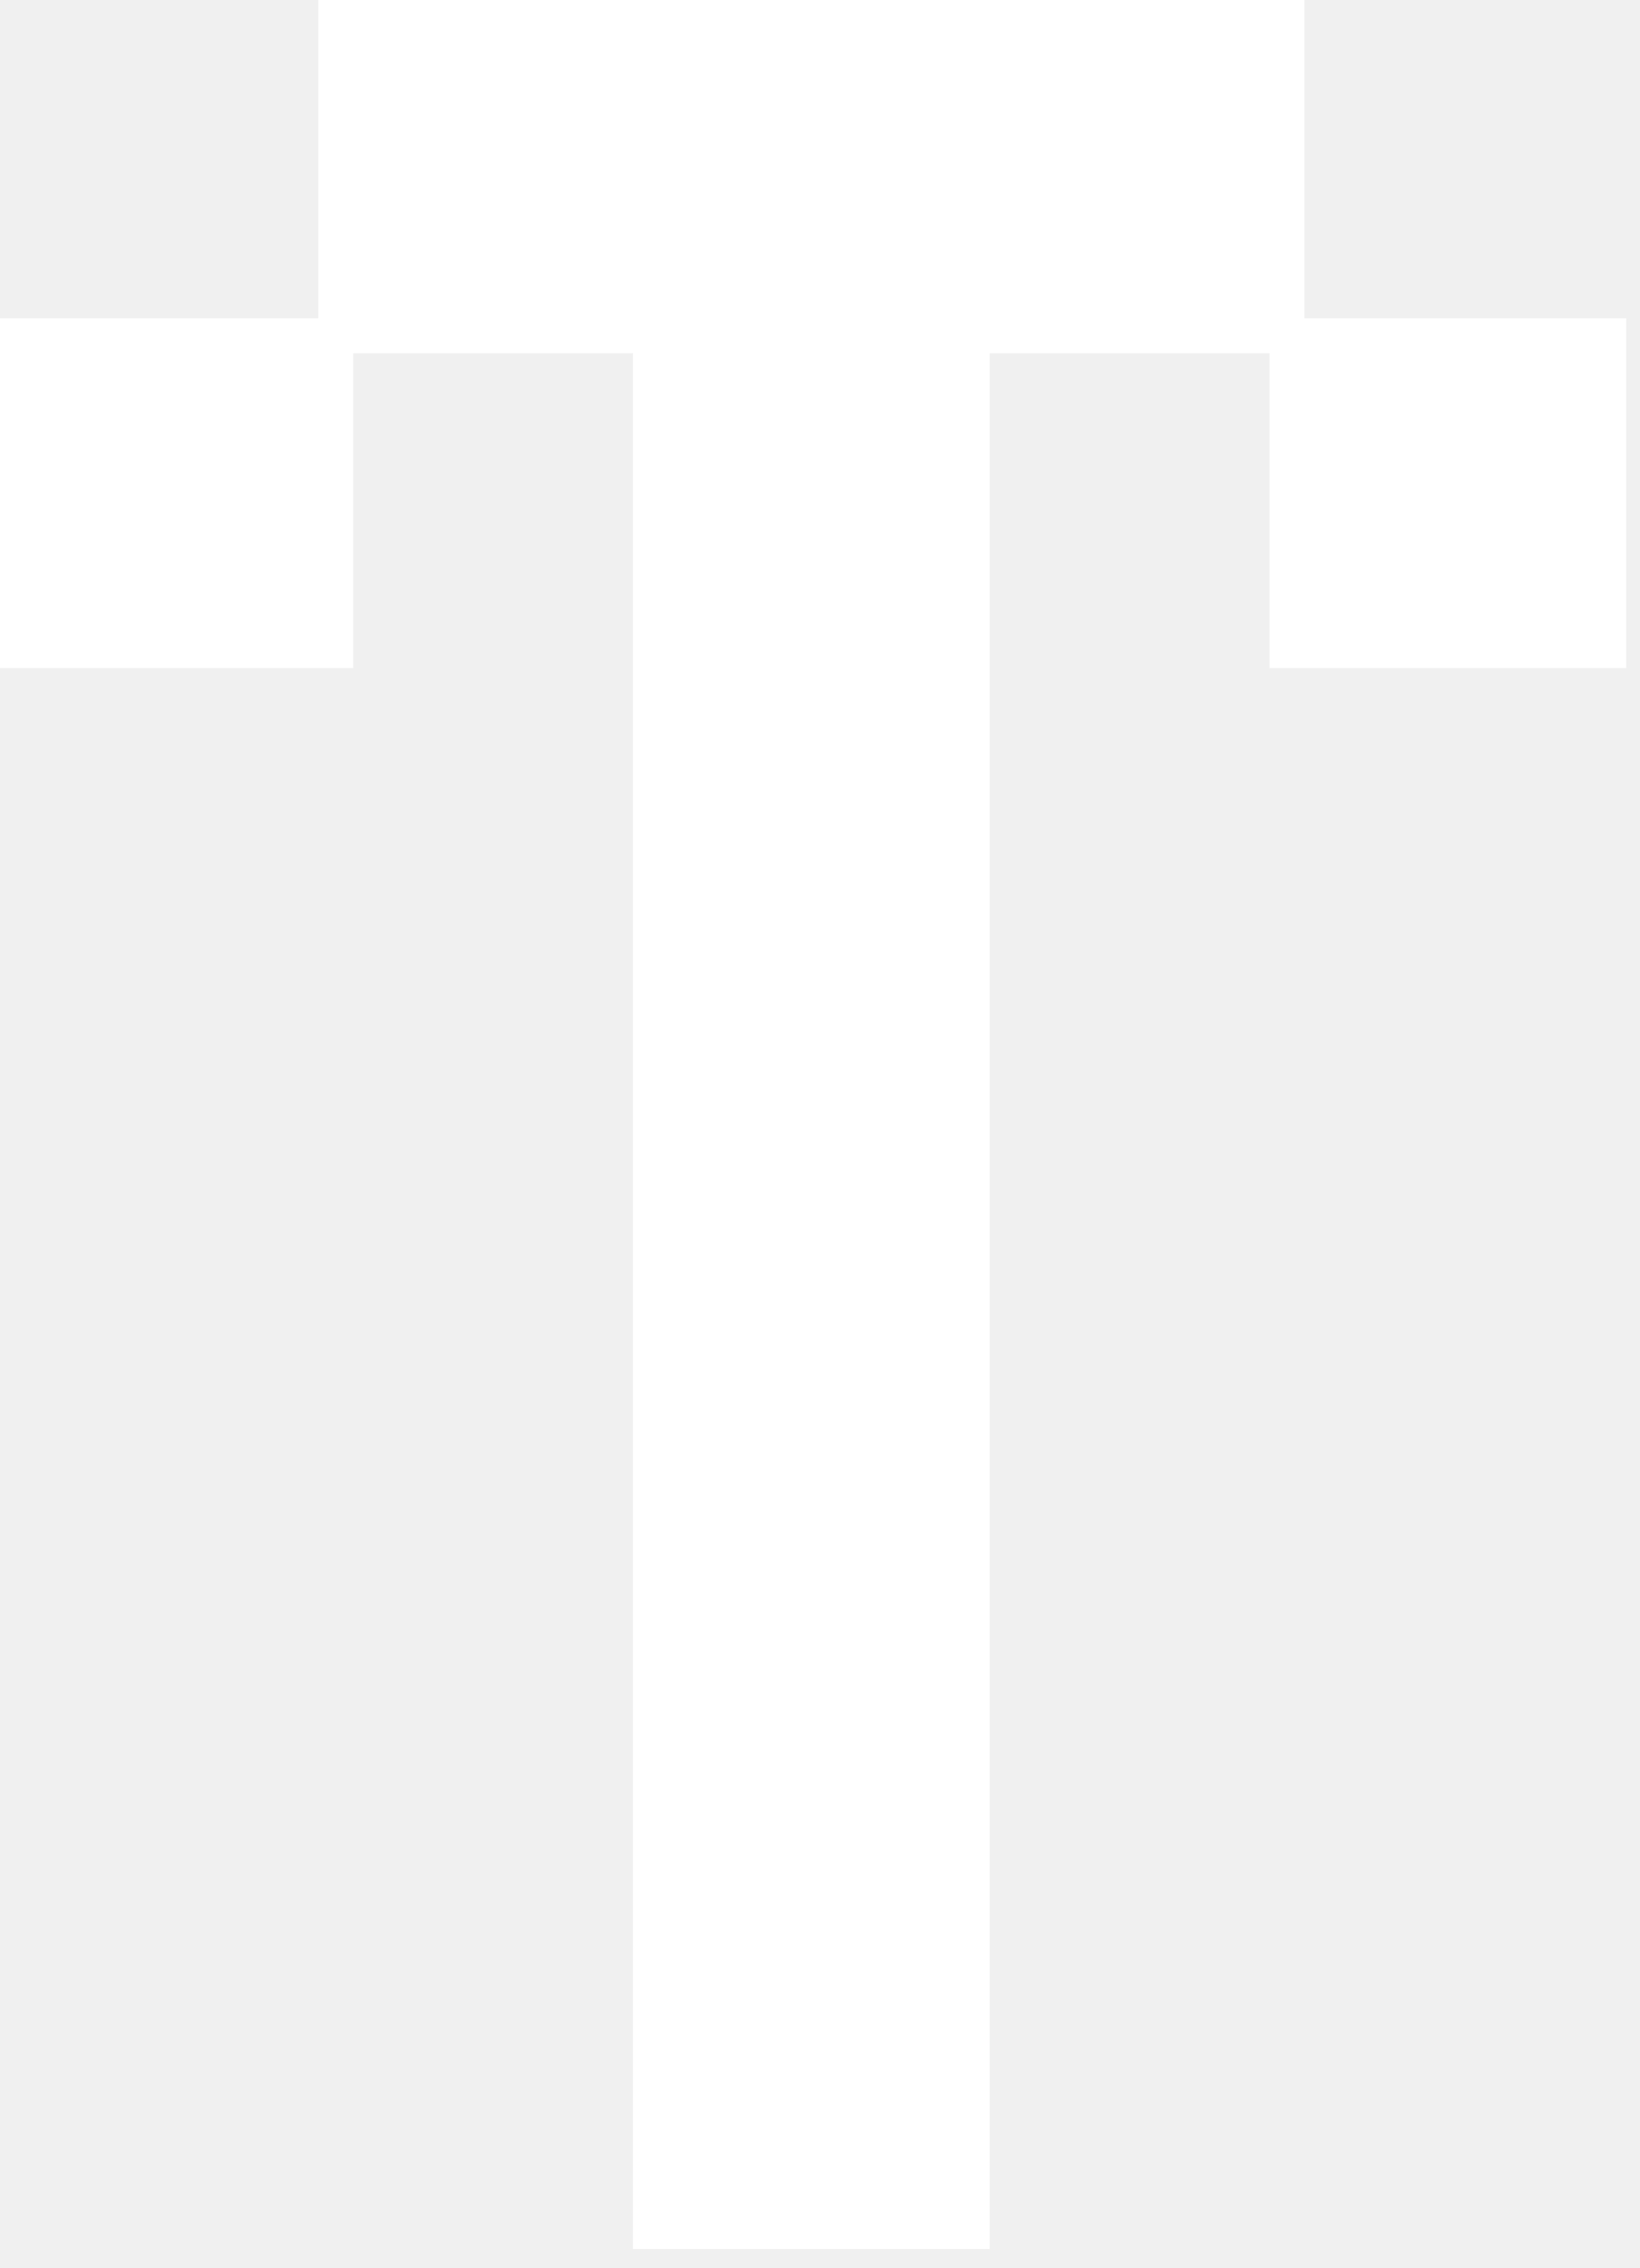
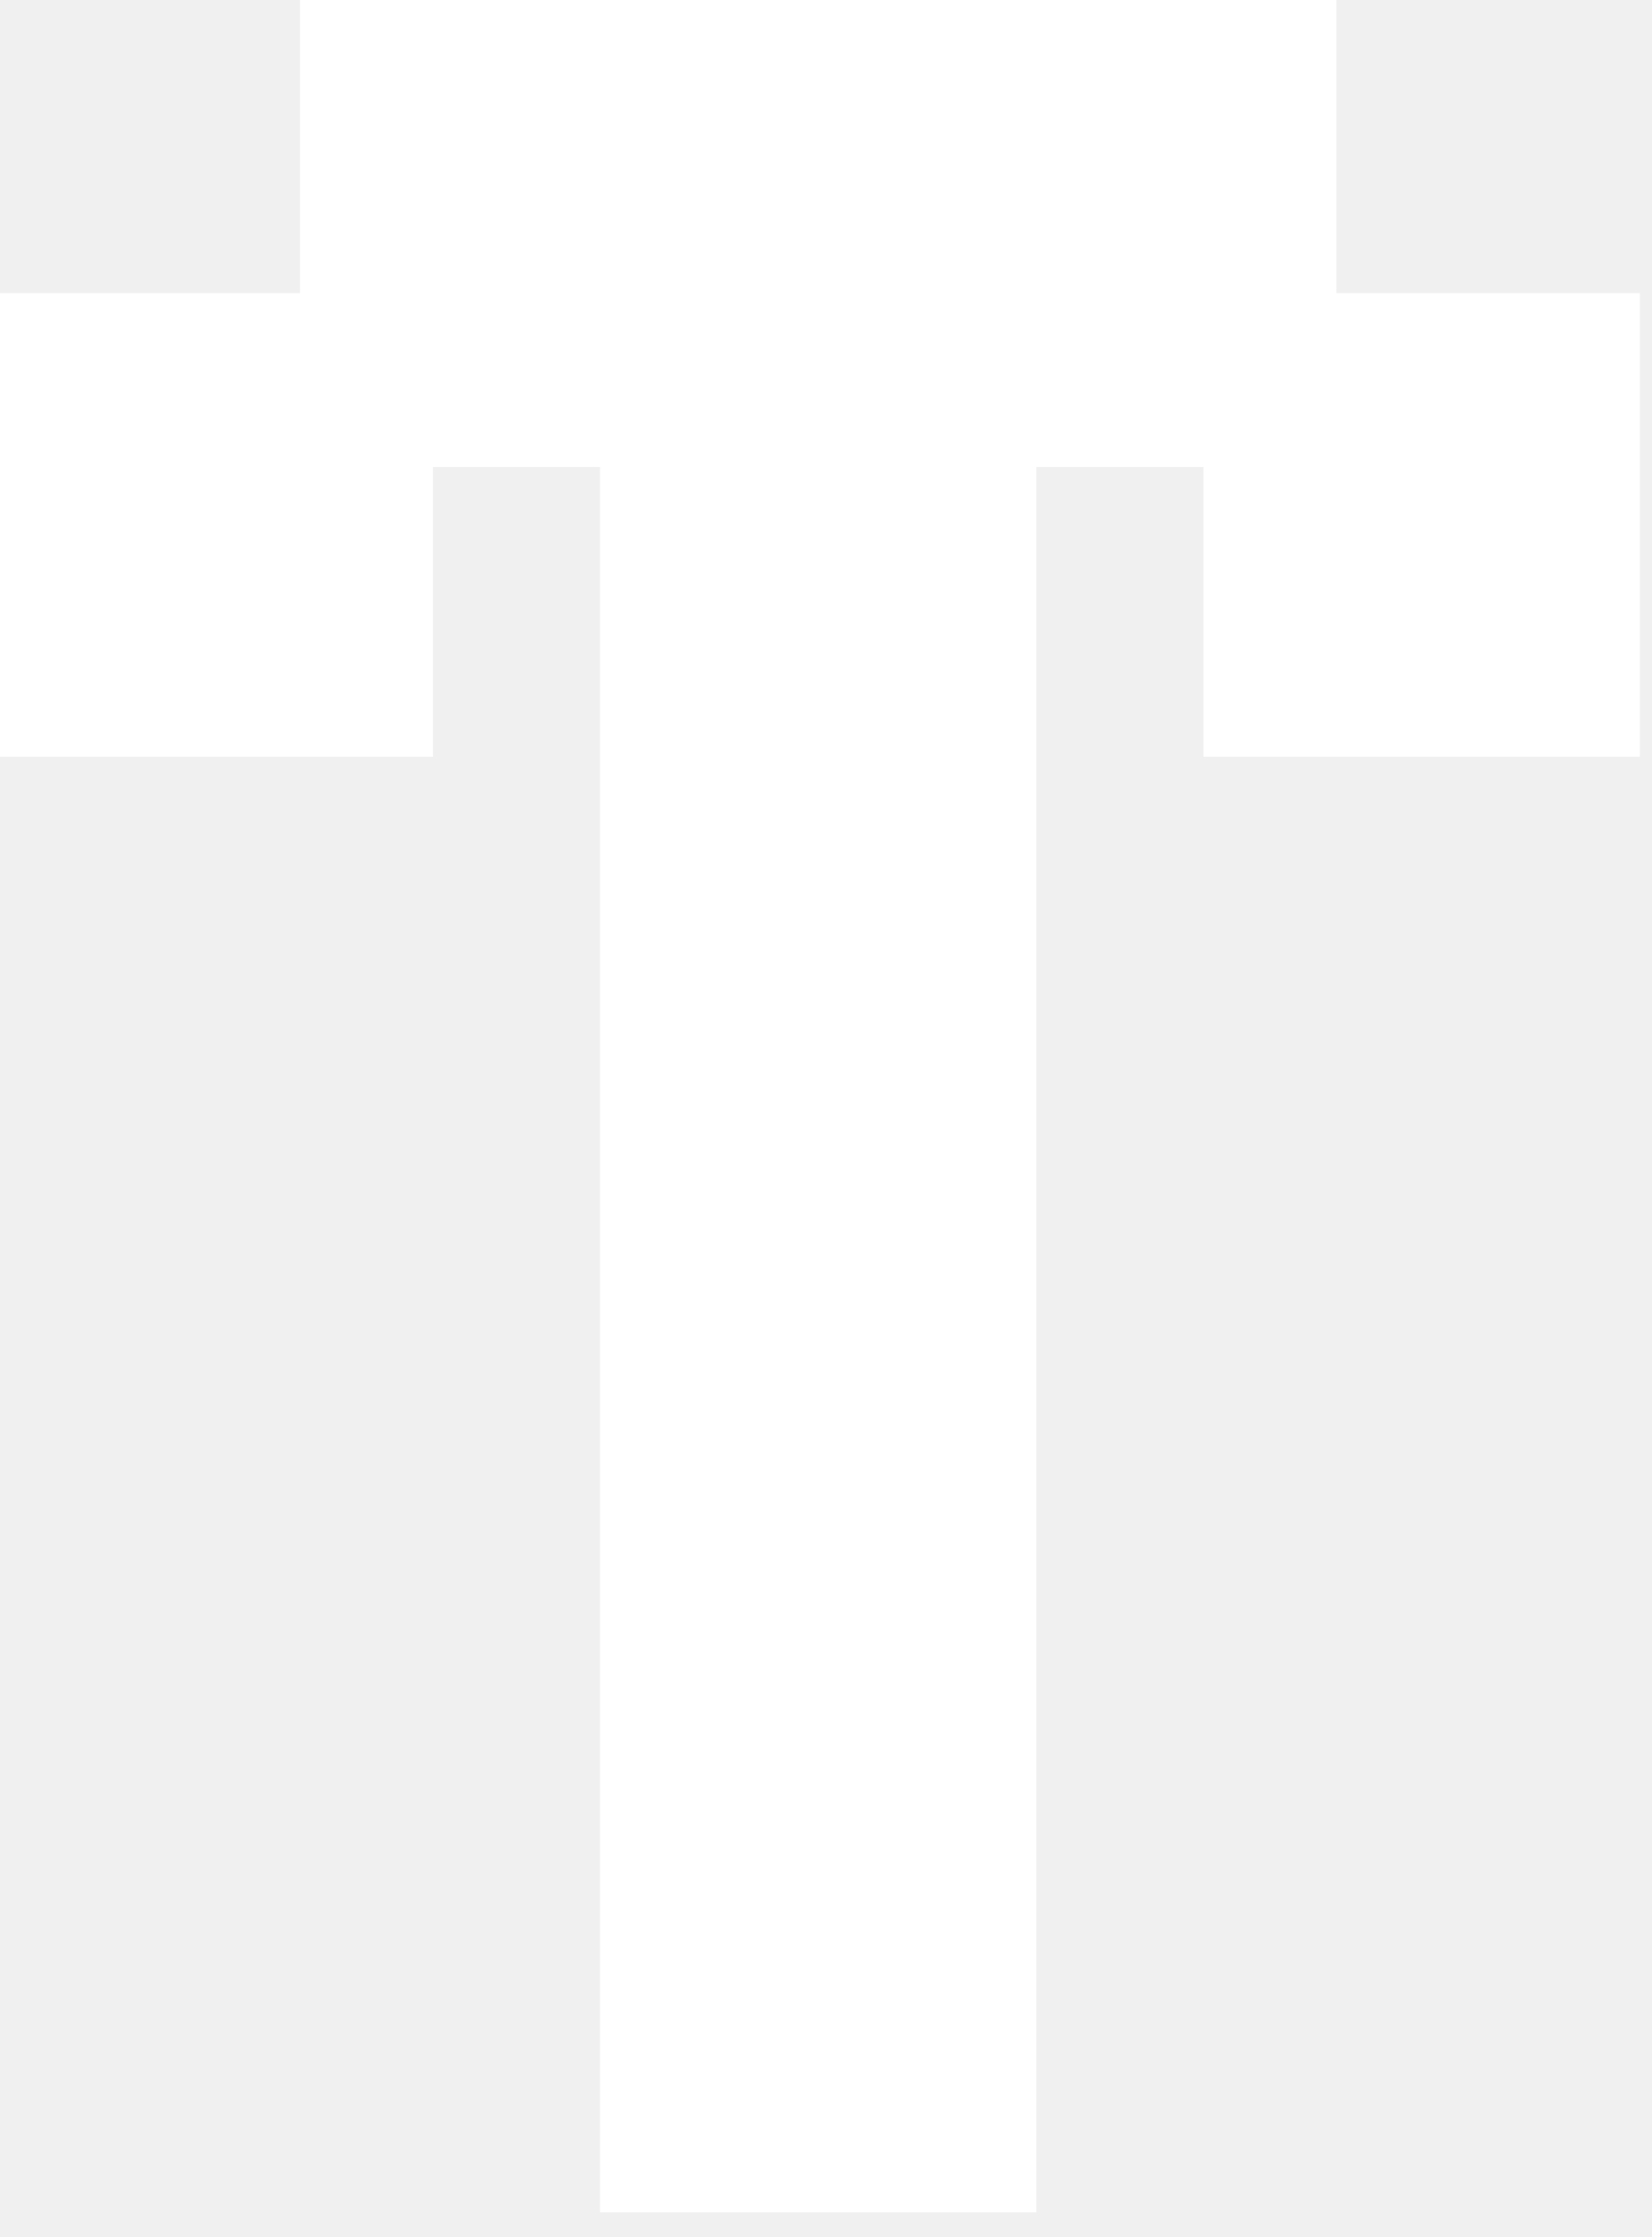
- <svg xmlns="http://www.w3.org/2000/svg" width="60" height="83" viewBox="0 0 60 83" fill="none">
-   <path d="M23.168 82.304V12.928H12.928V24.448H0V11.648H11.648V0H47.744V11.648H59.52V24.448H46.464V12.928H36.224V82.304H23.168Z" fill="white" />
+ <svg xmlns="http://www.w3.org/2000/svg" width="62" height="84" viewBox="0 0 62 84" fill="none">
+   <path d="M22.528 83.072V17.536H16.256V28.416H1.90735e-06V11.008H11.264V0H50.176V11.008H61.568V28.416H45.184V17.536H38.912V83.072H22.528Z" fill="white" />
</svg>
